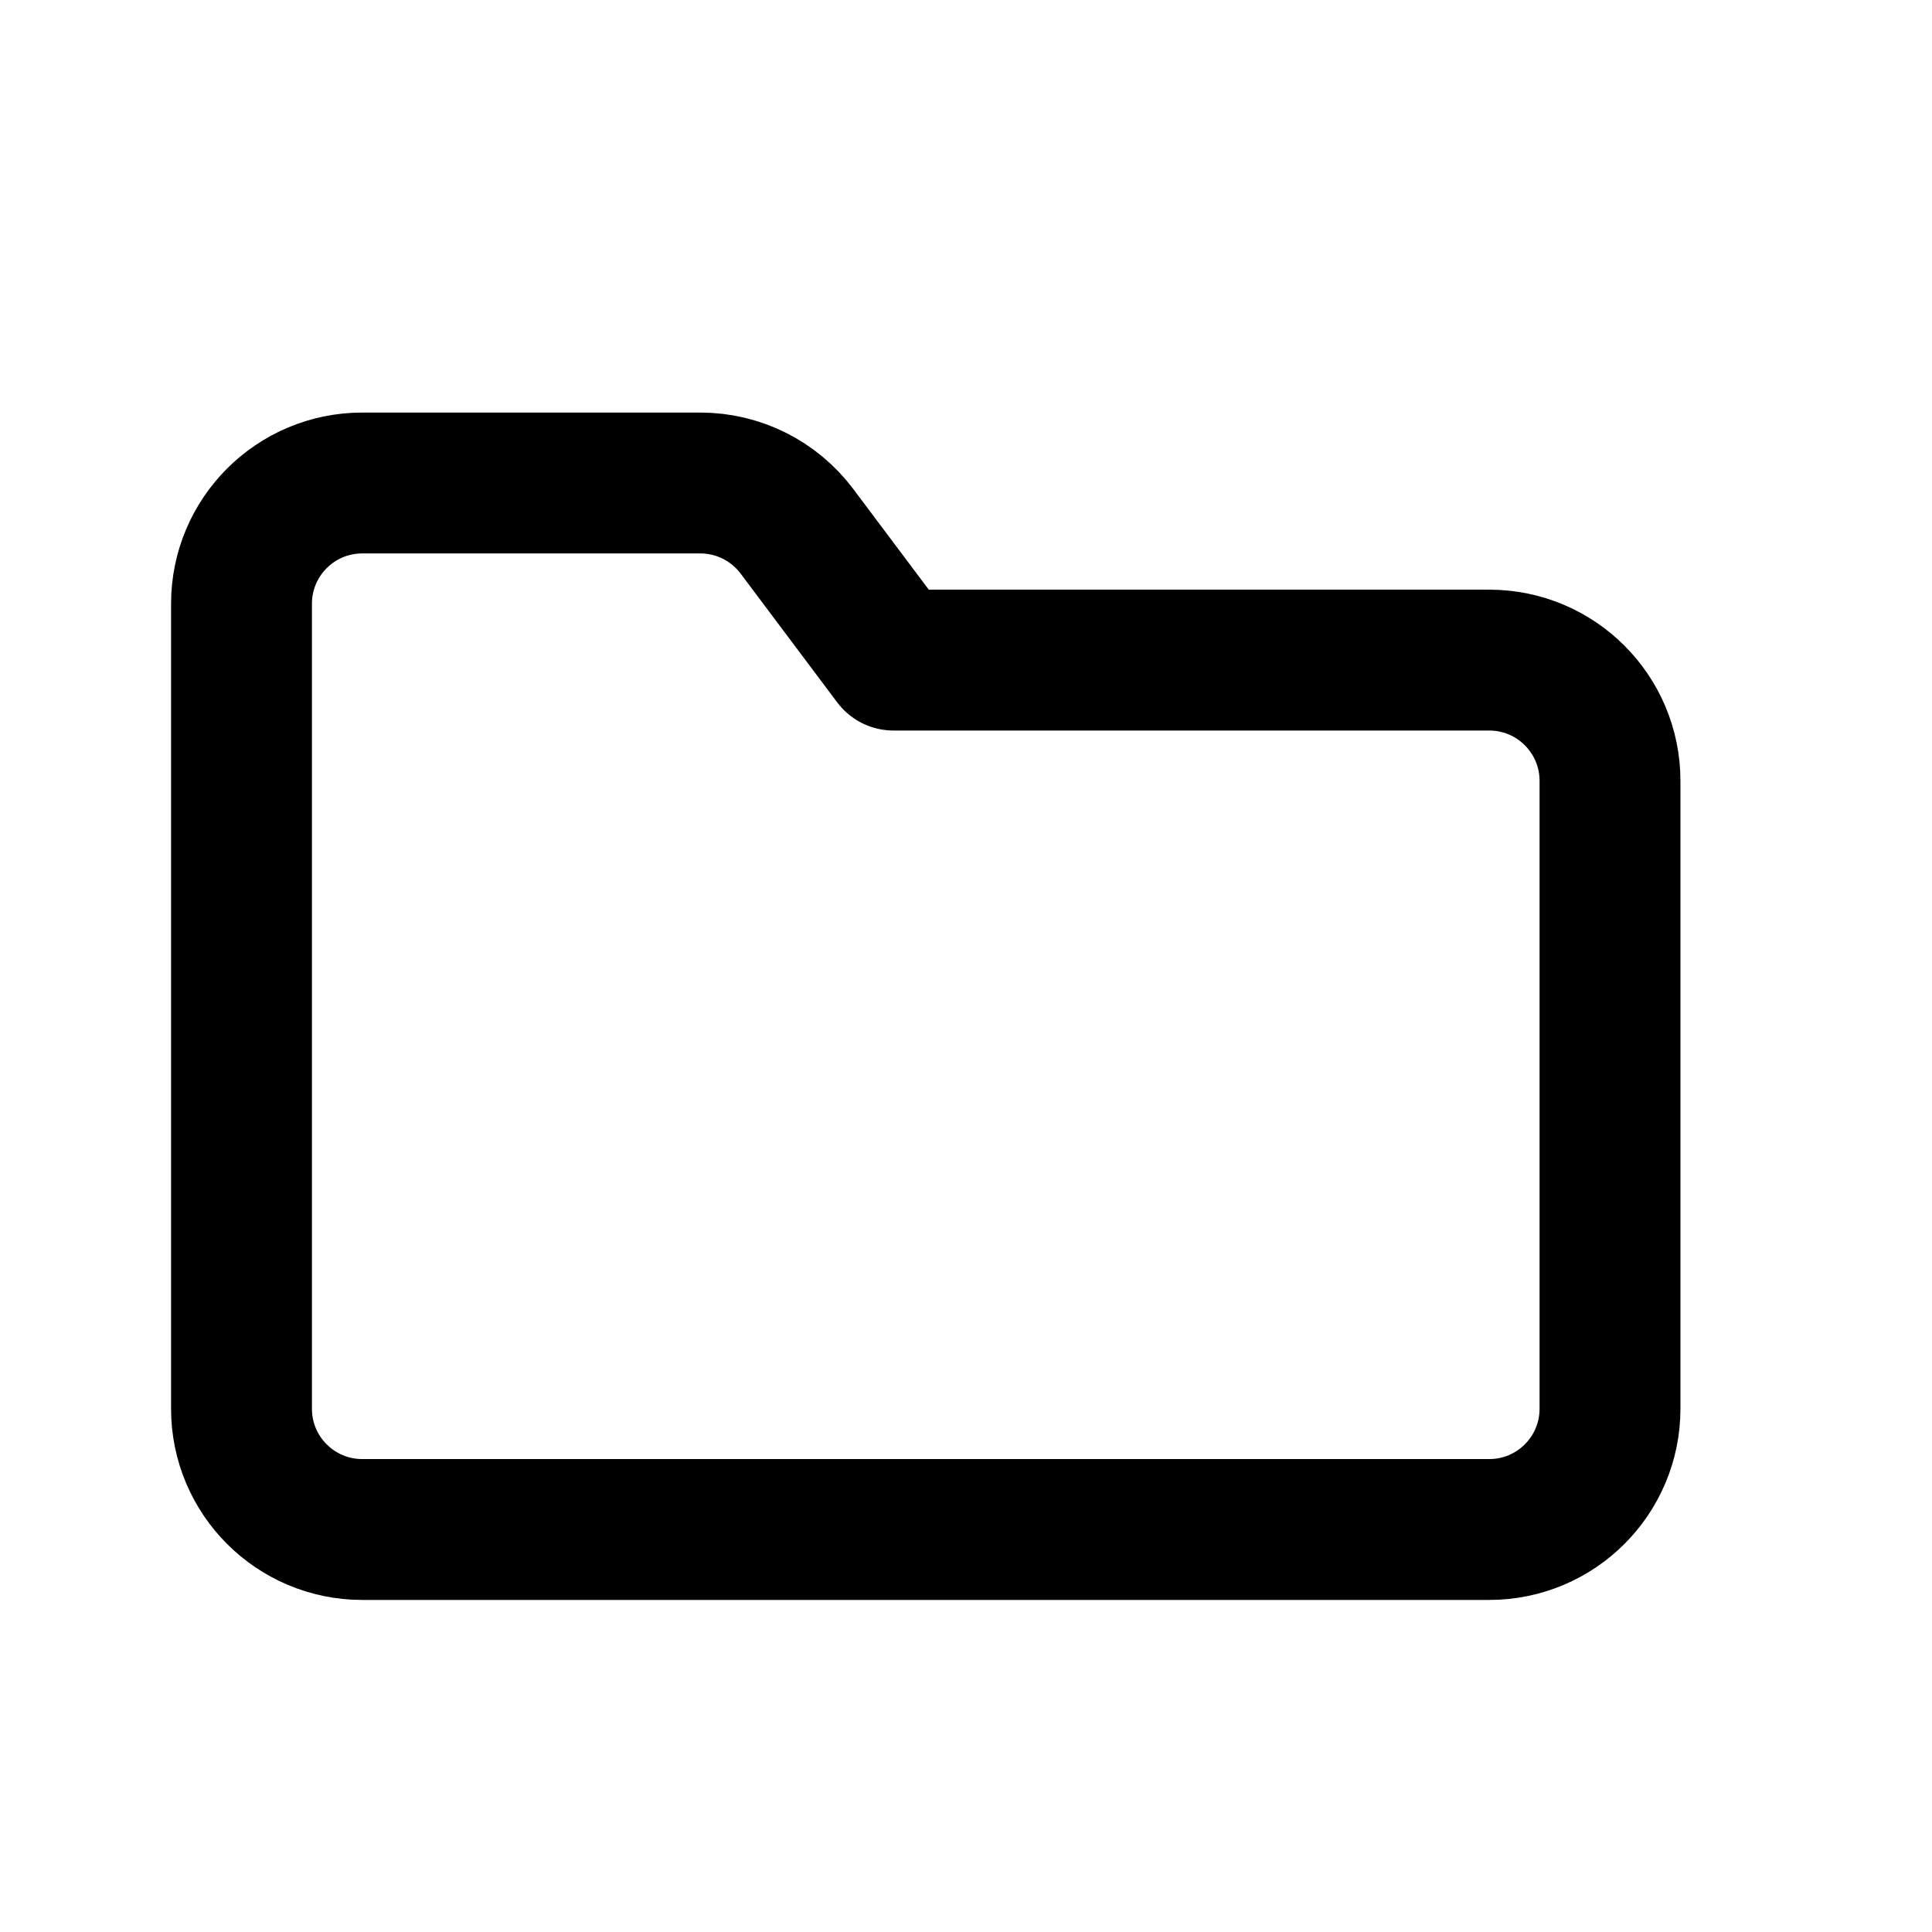
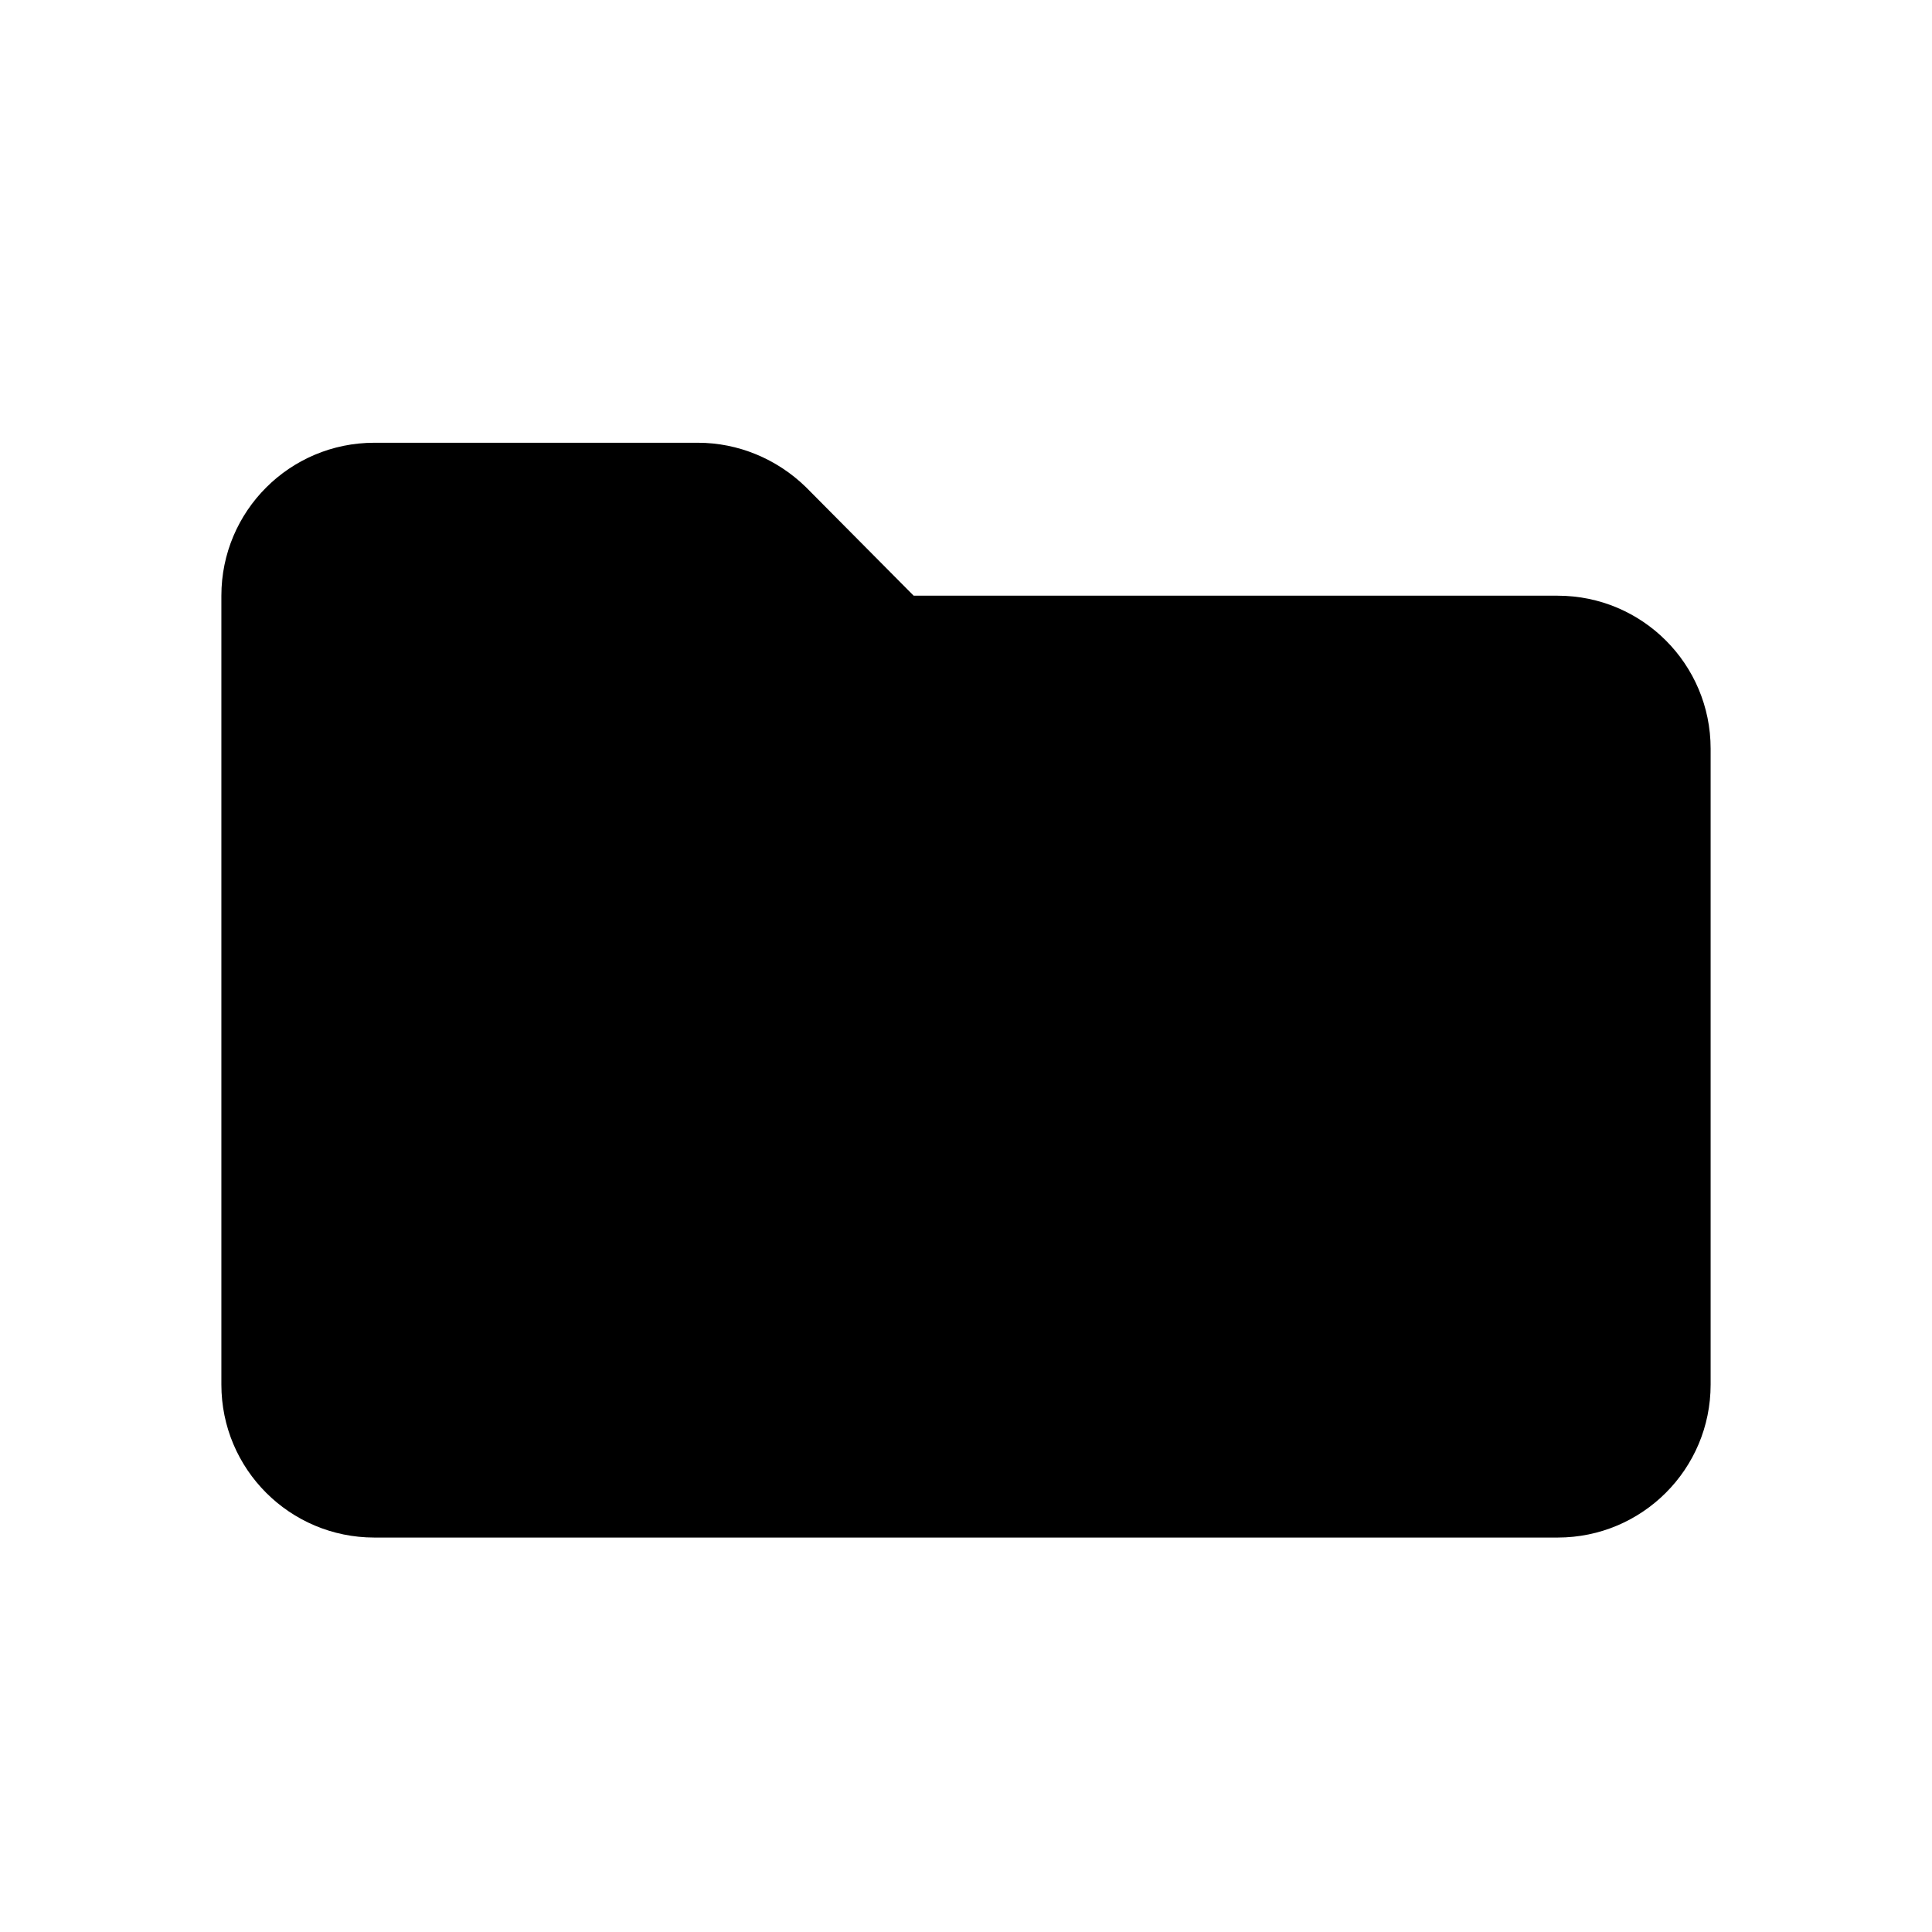
- <svg xmlns="http://www.w3.org/2000/svg" viewBox="0 0 24 24" fill="none" stroke="currentColor" stroke-width="1.75" stroke-linecap="round" stroke-linejoin="round">
-   <path d="M3 7.5A1.5 1.5 0 0 1 4.5 6h4.2a1.5 1.5 0 0 1 1.2.6l1.2 1.6h7.4A1.5 1.5 0 0 1 20 9.7v7.8a1.5 1.5 0 0 1-1.5 1.5h-14A1.5 1.5 0 0 1 3 17.5Z" />
+ <svg xmlns="http://www.w3.org/2000/svg" viewBox="0 0 24 24" fill="currentColor">
+   <path d="M2.75 7.4c0-1.05.85-1.9 1.9-1.9h4.02c.5 0 .98.2 1.34.55l1.34 1.35h8c1.05 0 1.9.85 1.9 1.9v7.9c0 1.05-.85 1.9-1.9 1.9H4.65c-1.05 0-1.9-.85-1.9-1.9Z" />
</svg>
